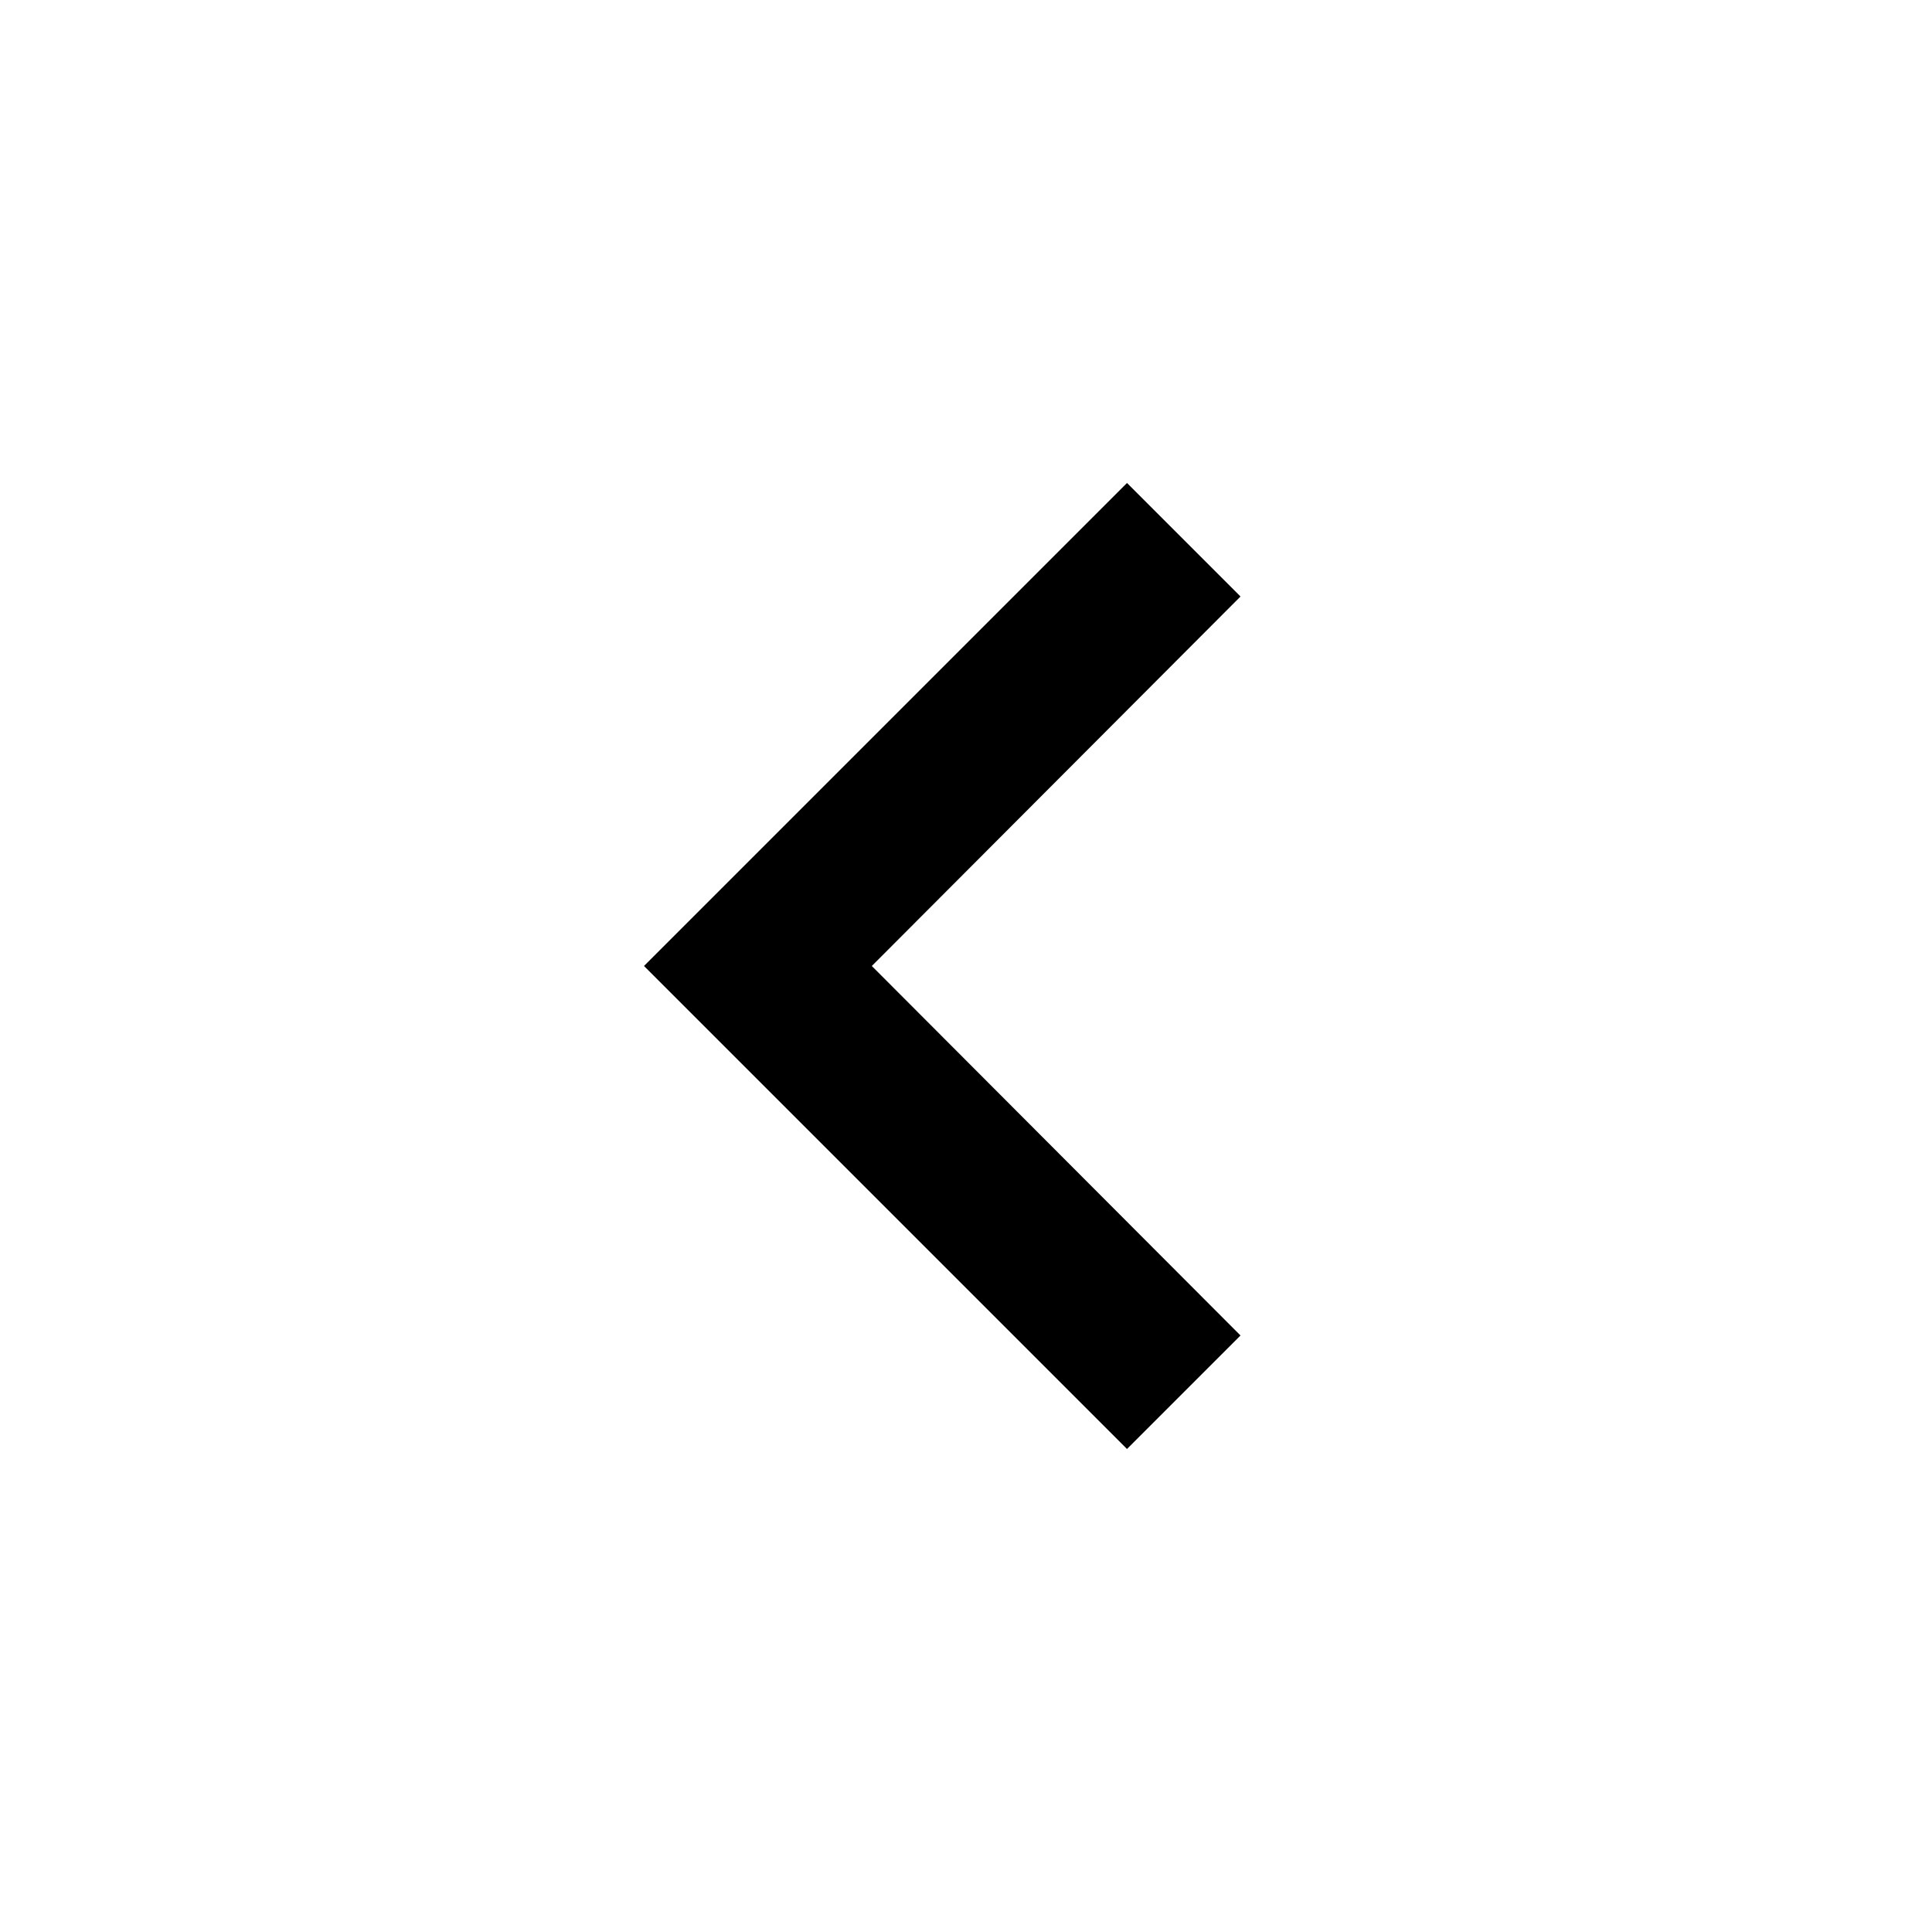
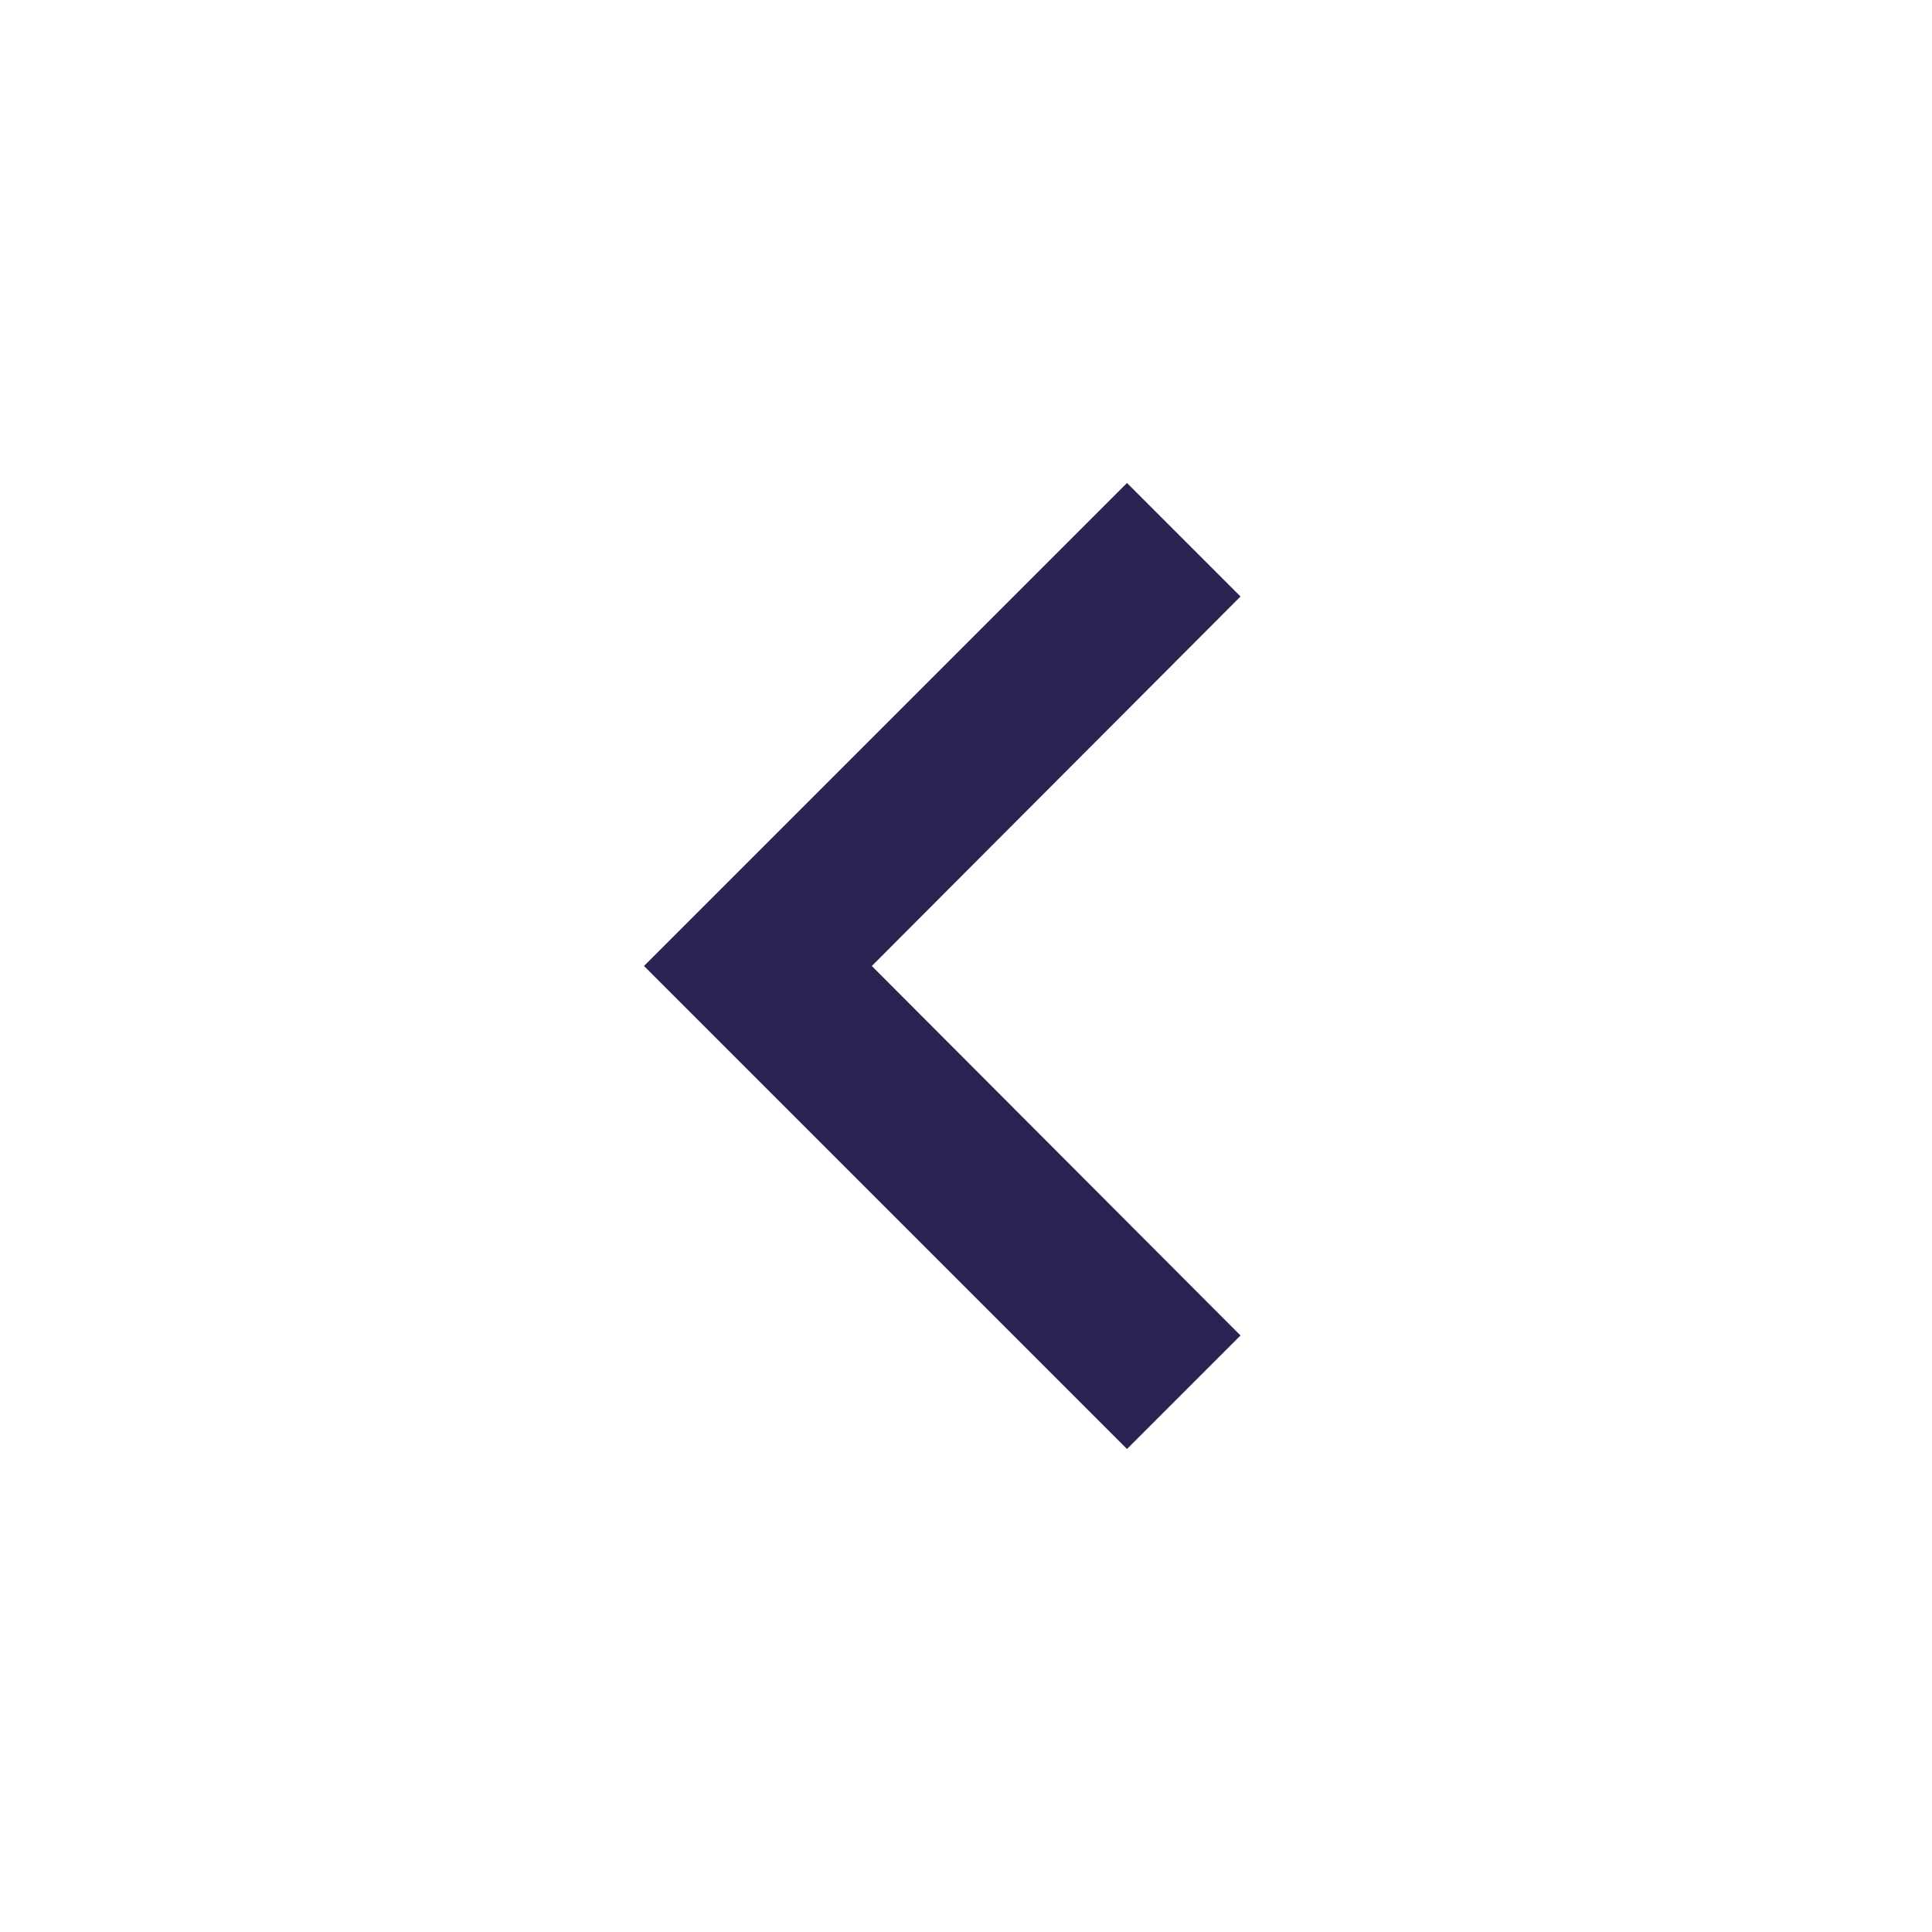
- <svg xmlns="http://www.w3.org/2000/svg" width="24" height="24" viewBox="0 0 24 24">
+ <svg xmlns="http://www.w3.org/2000/svg" fill="#2c2252" width="24" height="24" viewBox="0 0 24 24">
  <path d="M15.41 16.59L10.83 12l4.58-4.59L14 6l-6 6 6 6 1.41-1.41z" />
  <path fill="none" d="M0 0h24v24H0V0z" />
</svg>
